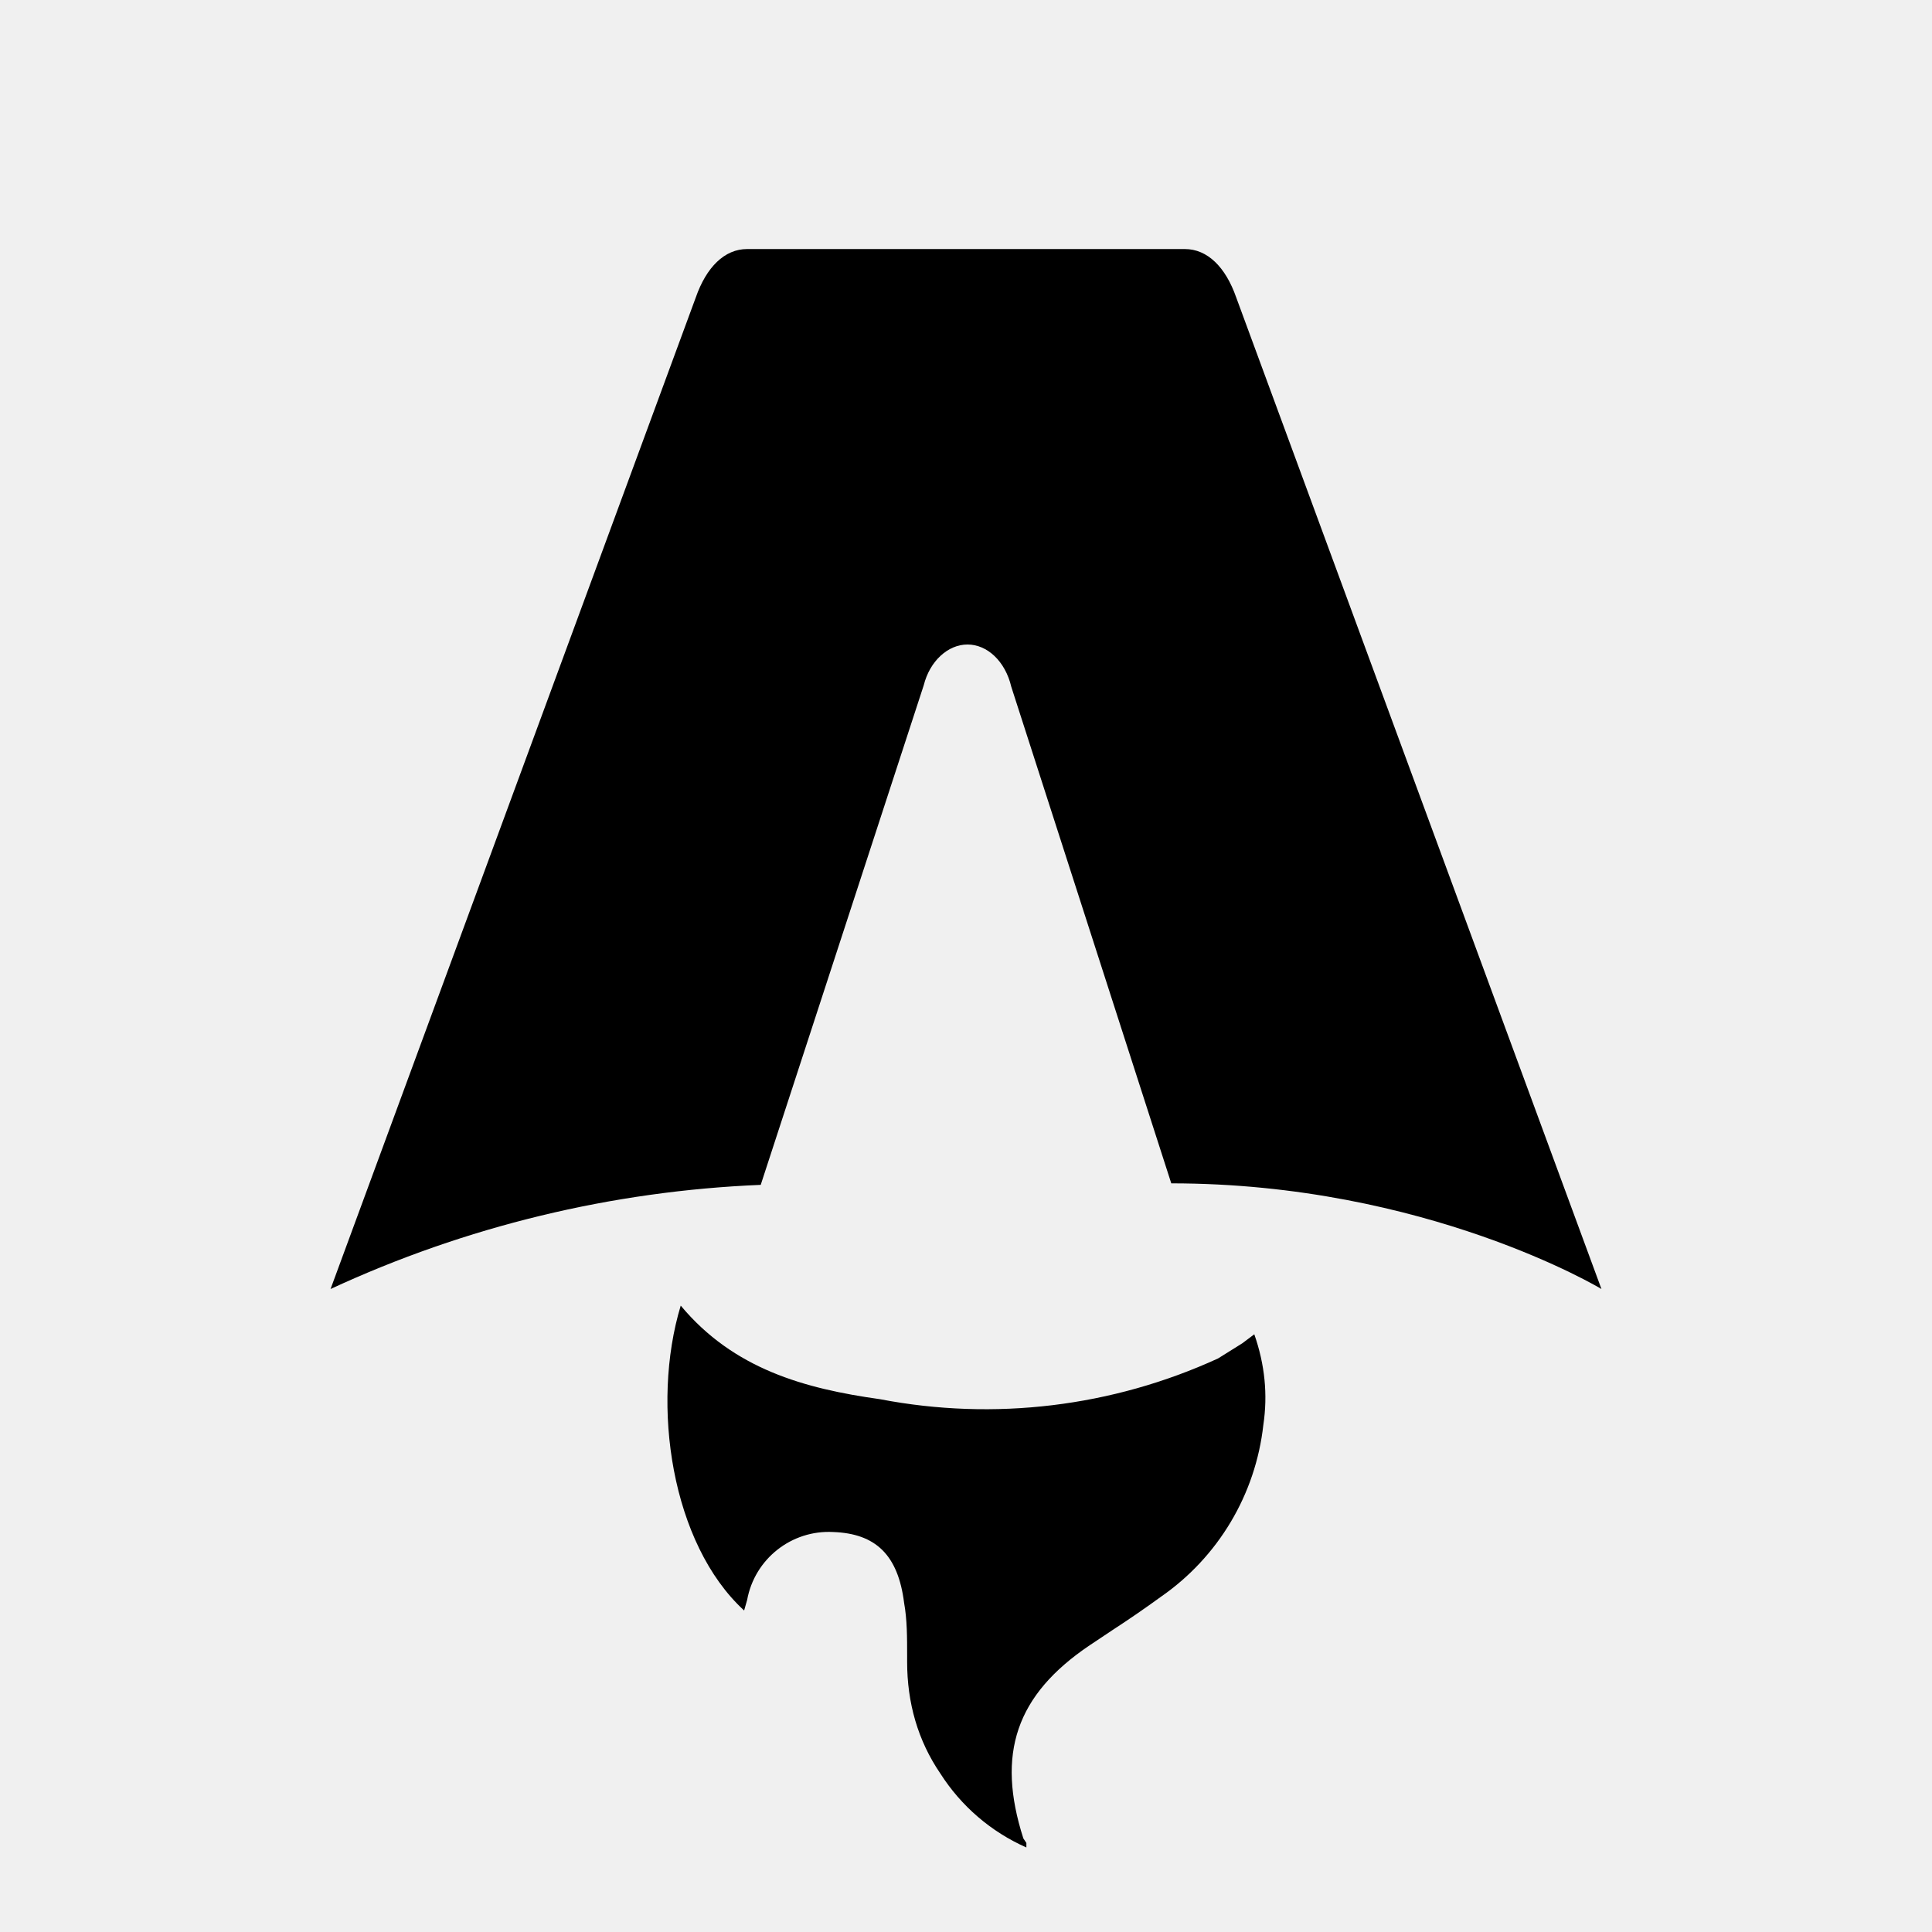
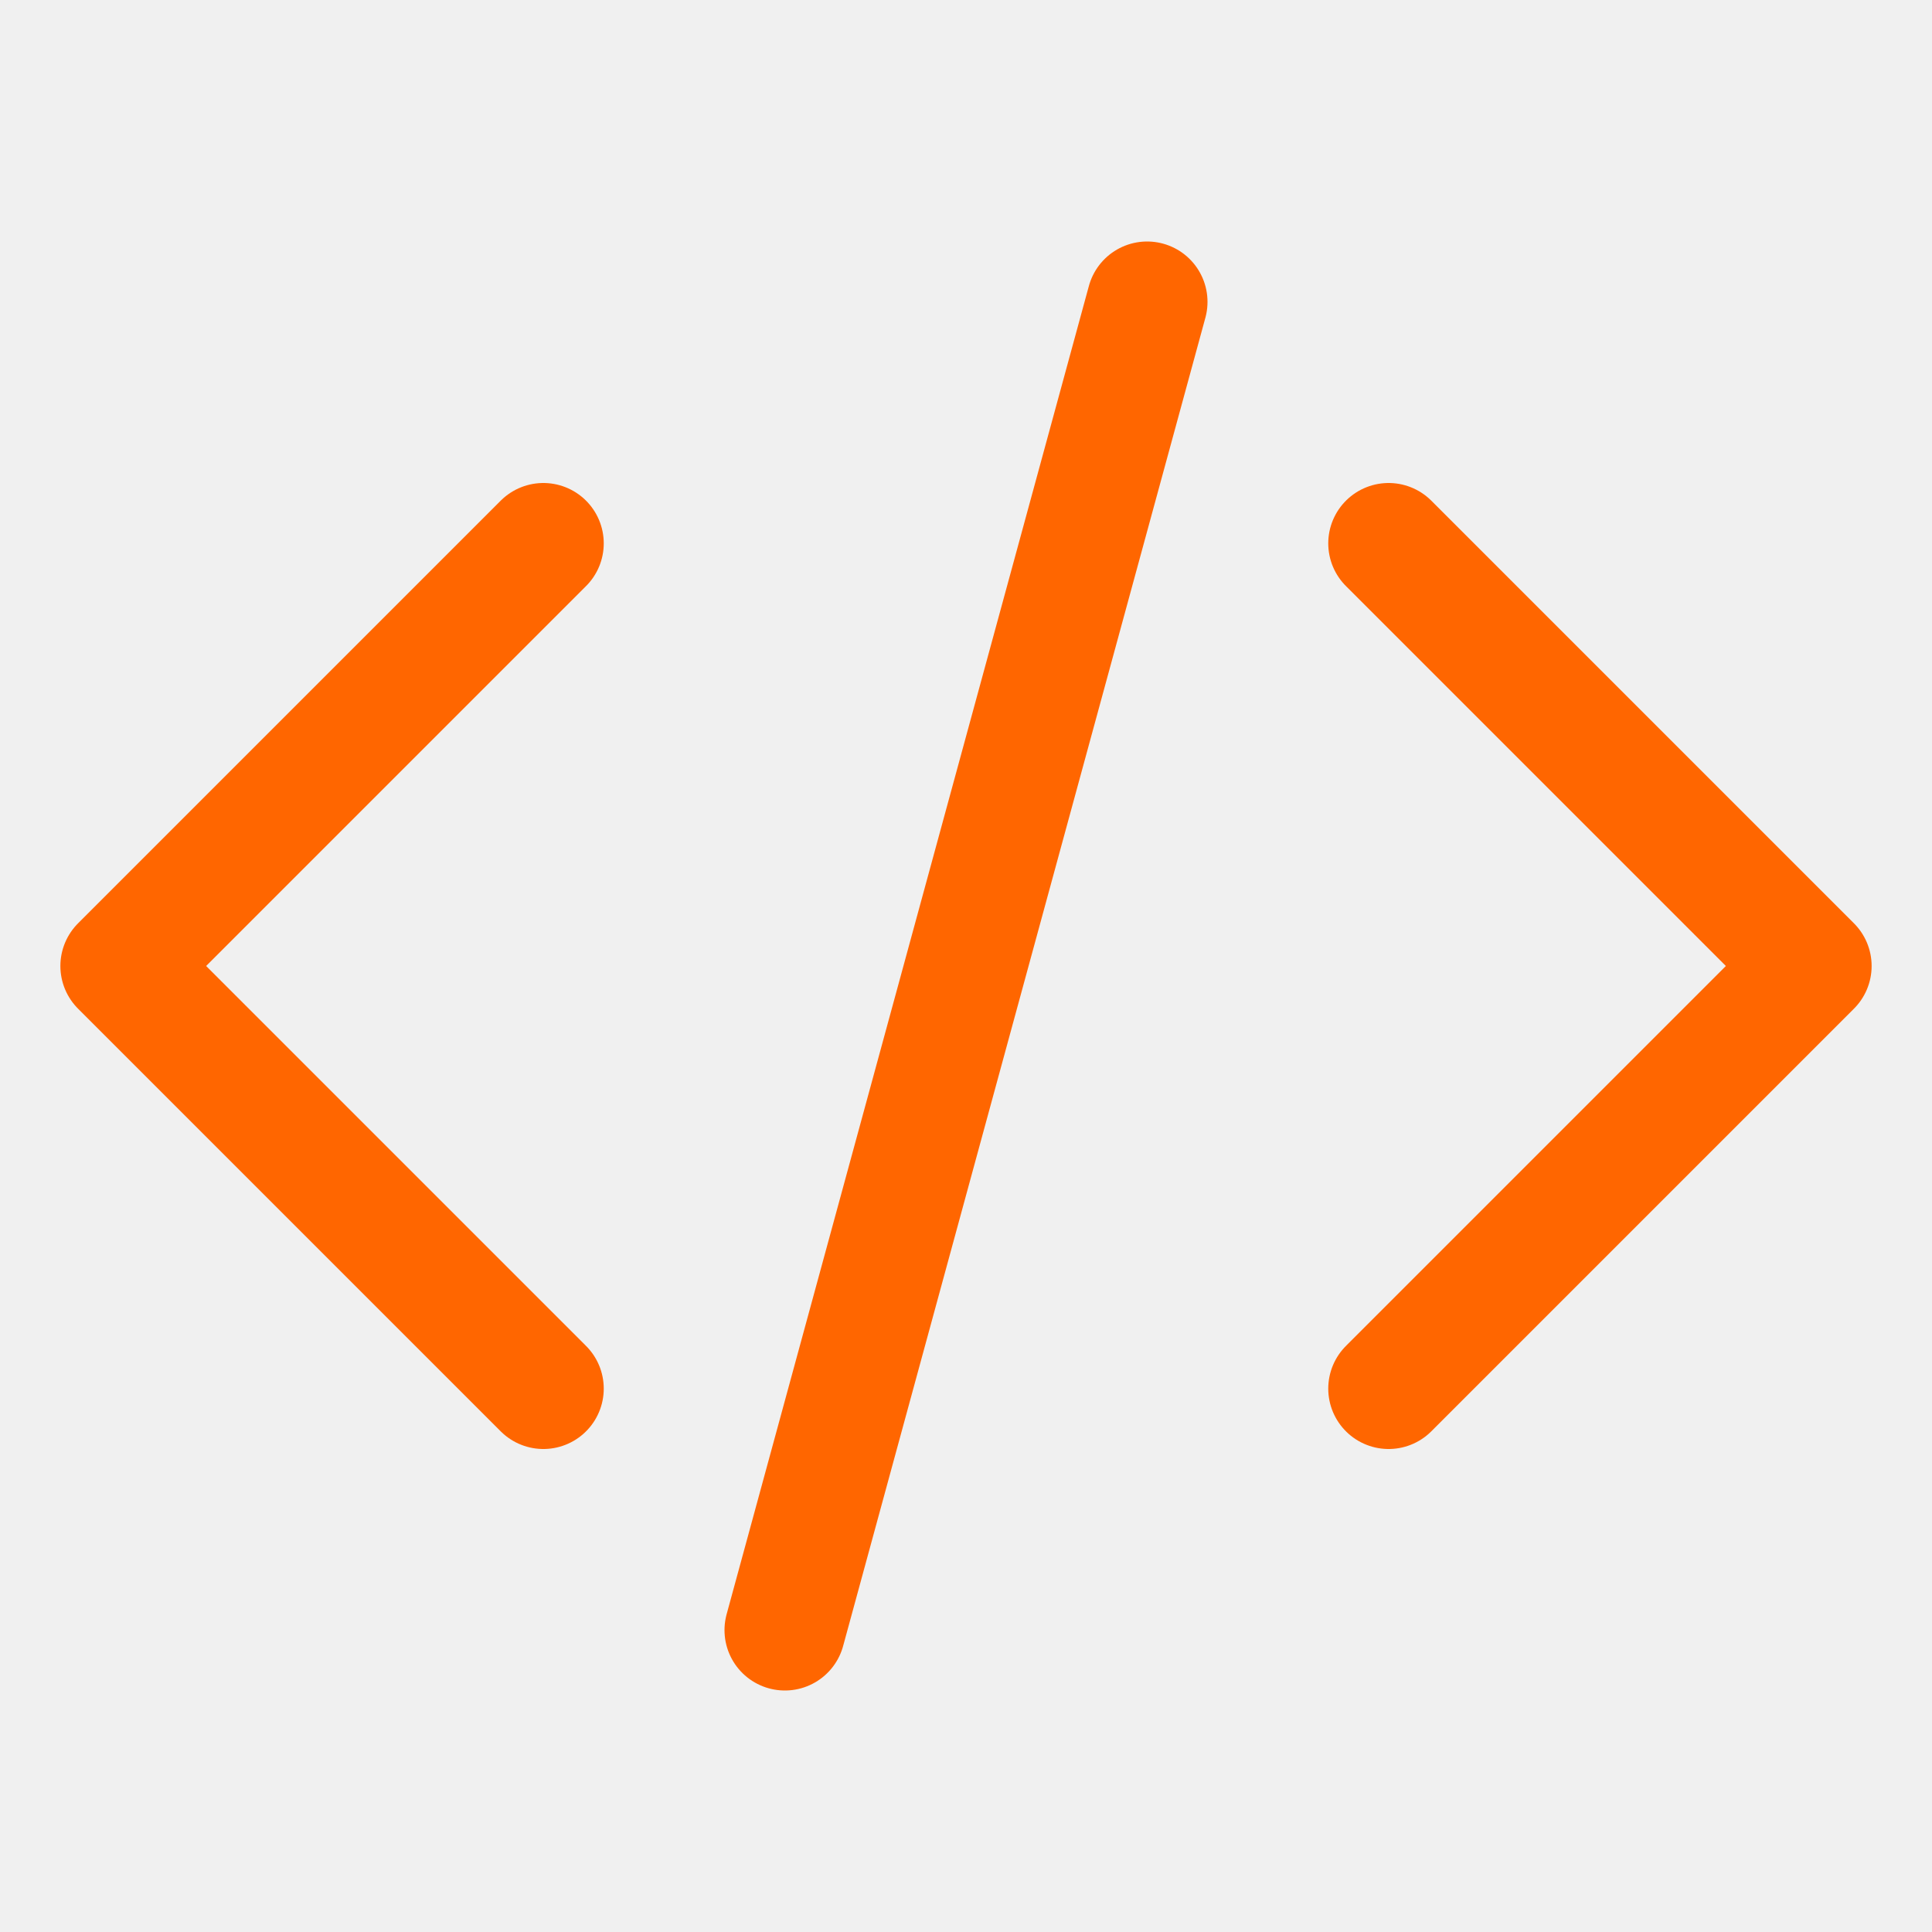
- <svg xmlns="http://www.w3.org/2000/svg" fill="none" viewBox="0 0 128 128">
-   <path d="M50.4 78.5a75.1 75.1 0 0 0-28.5 6.9l24.2-65.7c.7-2 1.9-3.2 3.4-3.2h29c1.5 0 2.7 1.2 3.4 3.2l24.2 65.7s-11.6-7-28.5-7L67 45.5c-.4-1.7-1.6-2.8-2.9-2.8-1.3 0-2.5 1.1-2.9 2.7L50.4 78.5Zm-1.1 28.2Zm-4.2-20.2c-2 6.6-.6 15.8 4.2 20.2a17.5 17.5 0 0 1 .2-.7 5.5 5.5 0 0 1 5.7-4.5c2.8.1 4.3 1.5 4.7 4.7.2 1.1.2 2.3.2 3.5v.4c0 2.7.7 5.2 2.2 7.4a13 13 0 0 0 5.7 4.9v-.3l-.2-.3c-1.8-5.6-.5-9.5 4.4-12.8l1.5-1a73 73 0 0 0 3.2-2.2 16 16 0 0 0 6.8-11.4c.3-2 .1-4-.6-6l-.8.6-1.6 1a37 37 0 0 1-22.4 2.7c-5-.7-9.7-2-13.2-6.2Z" />
-   <style>
-         path { fill: #000; }
-         @media (prefers-color-scheme: dark) {
-             path { fill: #FFF; }
-         }
-     </style>
+ <svg xmlns="http://www.w3.org/2000/svg" fill="none" viewBox="0 0 24 24" stroke-width="1.5" stroke="#FF6600" width="32" height="32">
+   <path stroke-linecap="round" stroke-linejoin="round" d="M17.25 6.75L22.5 12l-5.25 5.25m-10.5 0L1.5 12l5.25-5.25m7.5-3l-4.5 16.5" />
</svg>
